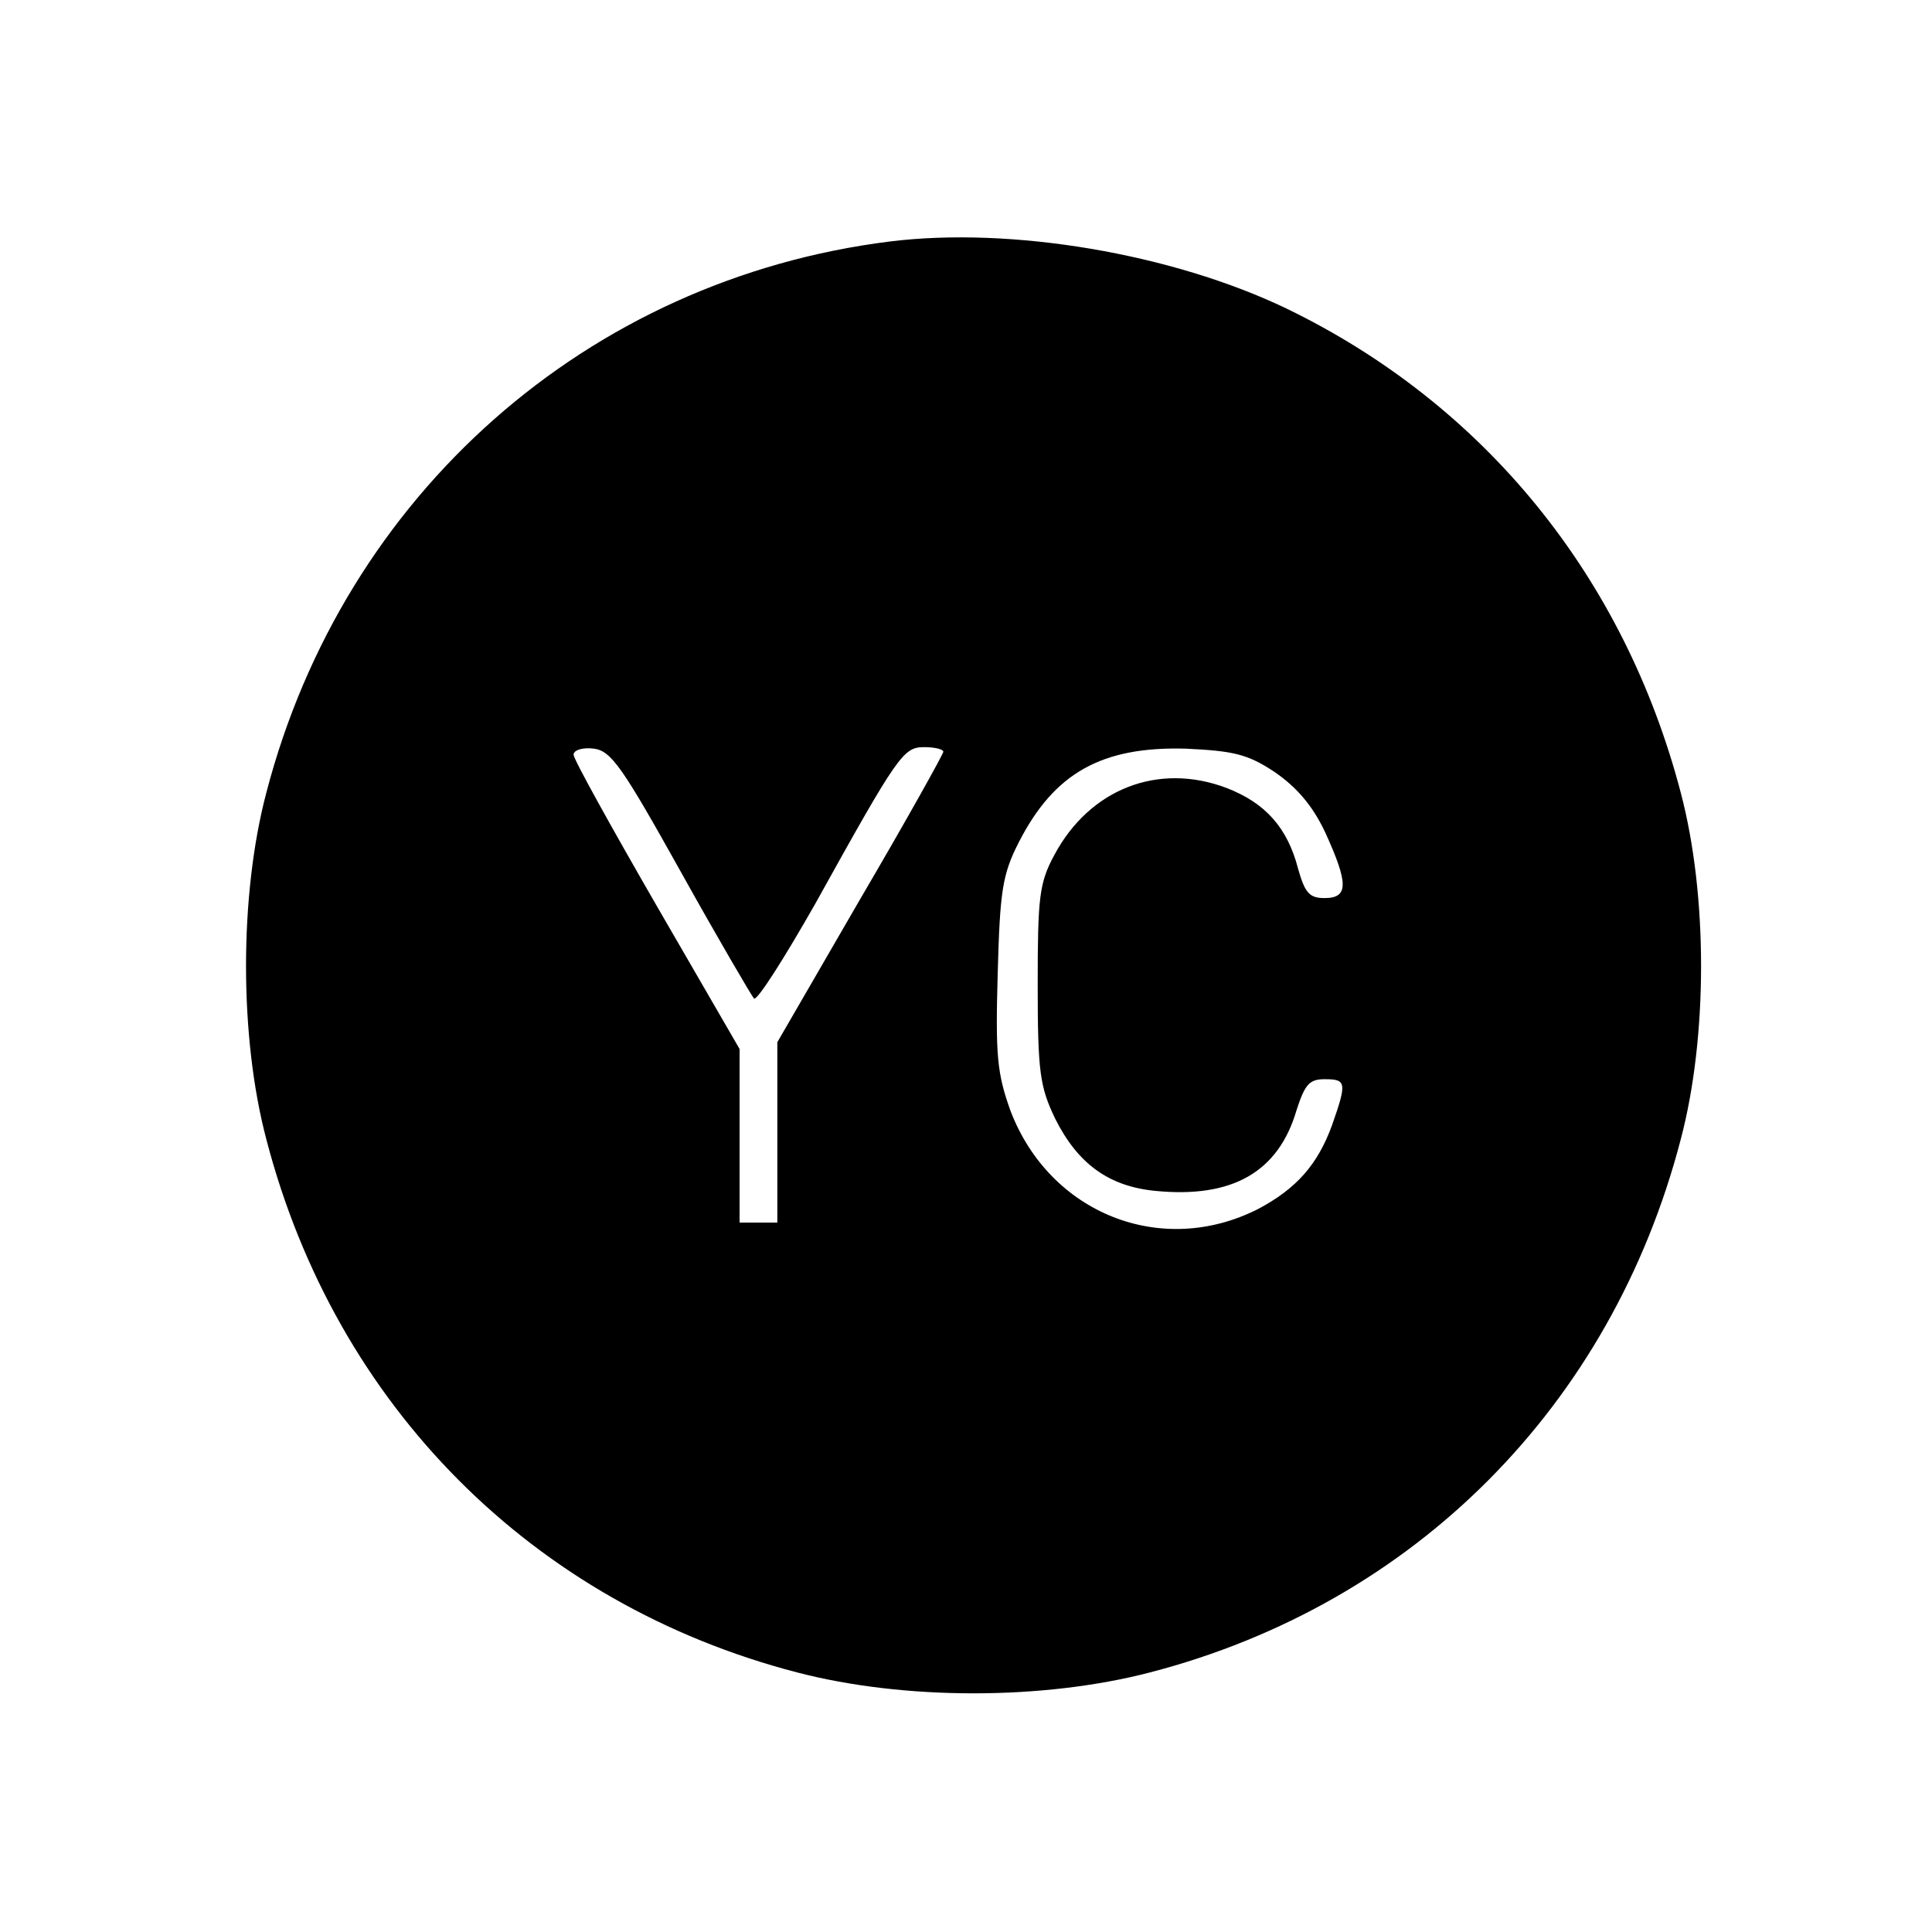
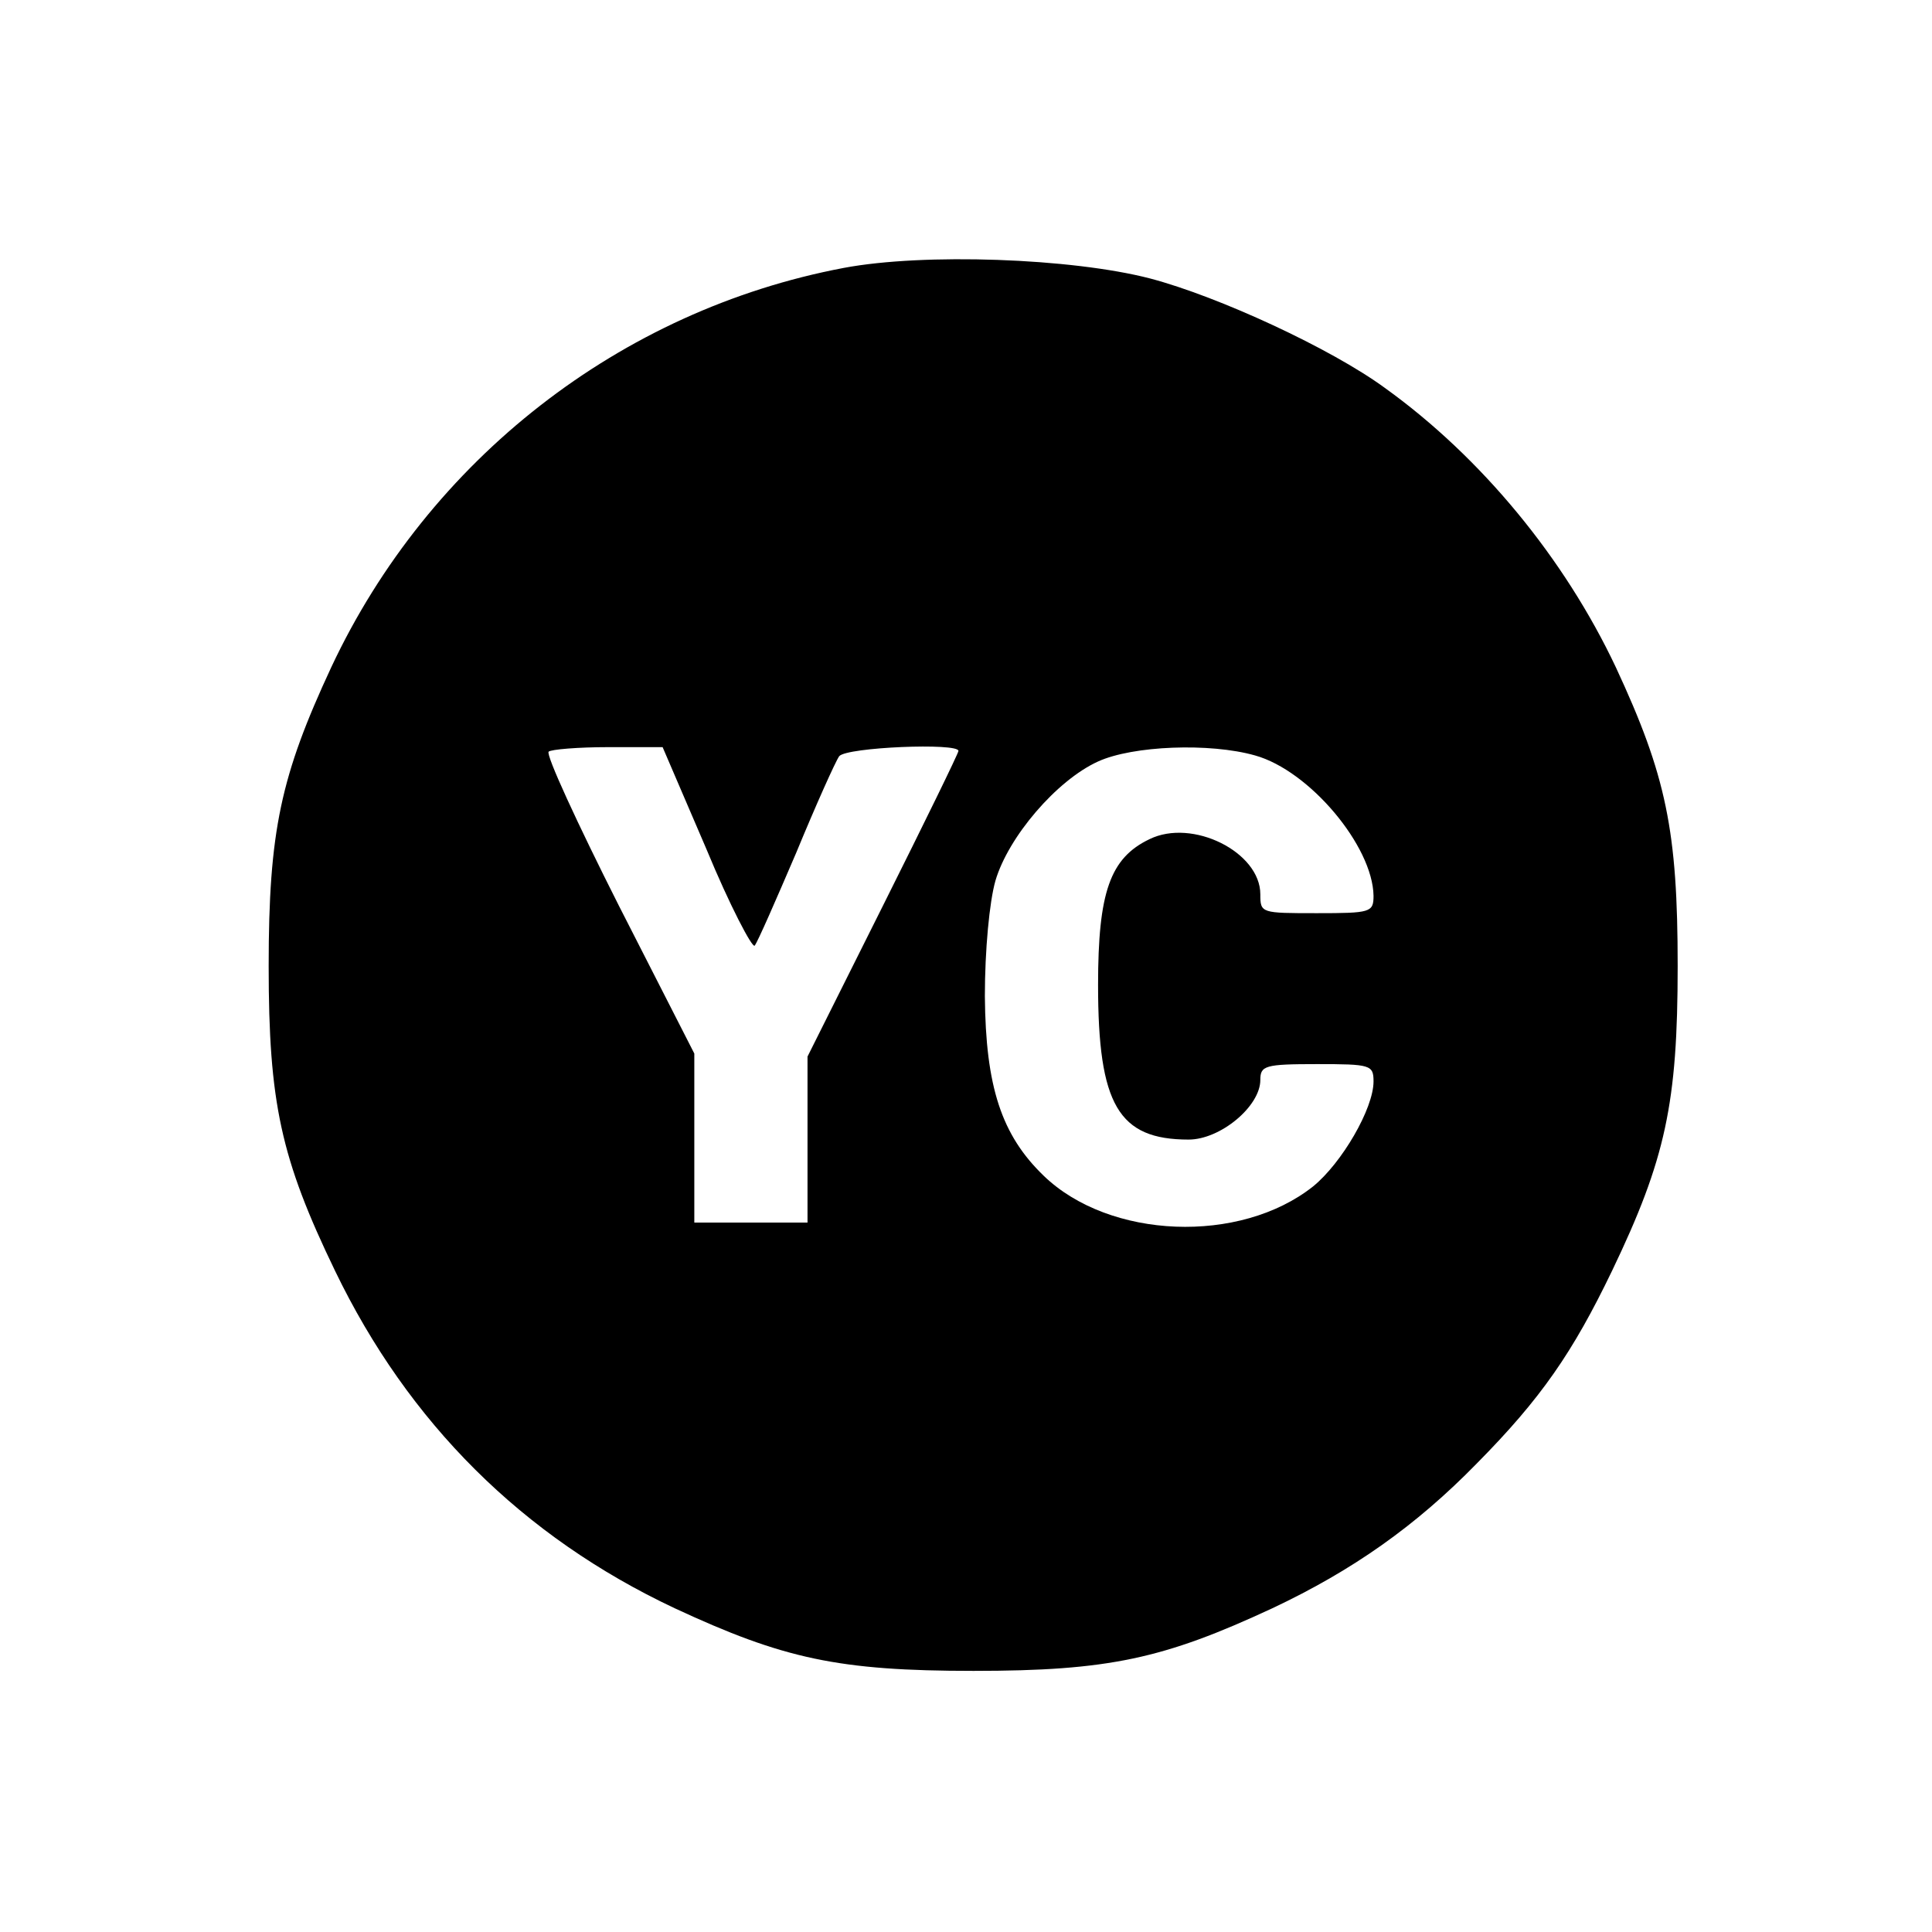
<svg xmlns="http://www.w3.org/2000/svg" version="1.0" width="256pt" height="256pt" viewBox="0 0 256 256" preserveAspectRatio="xMidYMid meet">
  <g transform="translate(0,256) scale(0.1,-0.1)" fill="#000000" stroke="none">
-     <path d="M1179 2240 c-400 -50 -723 -335 -826 -730 -36 -136 -36 -324 0 -460 92 -353 353 -615 703 -706 142 -37 326 -37 468 0 350 91 611 353 703 706 36 136 36 324 0 460 -75 286 -260 514 -522 641 -152 73 -365 109 -526 89z m-277 -835 c49 -88 93 -163 97 -168 4 -4 40 53 81 125 111 200 117 208 145 208 14 0 25 -3 25 -6 0 -3 -49 -91 -110 -195 l-110 -190 0 -120 0 -119 -25 0 -25 0 0 115 0 115 -110 190 c-60 104 -110 194 -110 200 0 6 12 10 27 8 23 -3 38 -25 115 -163z m787 132 c29 -20 50 -44 67 -80 31 -68 31 -87 -1 -87 -20 0 -26 7 -35 39 -14 54 -43 87 -95 107 -90 34 -181 -1 -228 -89 -20 -37 -22 -56 -22 -172 0 -116 3 -135 23 -177 30 -60 71 -90 133 -96 102 -10 163 25 187 107 11 34 17 41 37 41 29 0 30 -4 10 -61 -19 -52 -47 -84 -98 -111 -128 -65 -276 -6 -328 130 -18 50 -20 74 -17 182 3 109 6 131 28 174 47 92 110 127 221 124 63 -3 82 -7 118 -31z" />
+     <path d="M1118 2205 c-296 -56 -550 -254 -679 -529 -67 -144 -83 -217 -83 -396 0 -181 16 -255 88 -404 97 -201 248 -352 450 -447 144 -67 217 -83 396 -83 179 0 252 16 396 83 106 50 190 109 271 192 85 86 127 147 179 255 71 148 87 222 87 404 0 179 -15 252 -82 396 -68 144 -178 278 -306 370 -71 52 -220 121 -311 145 -104 27 -300 34 -406 14z m-182 -770 c31 -75 61 -132 64 -128 4 5 28 60 55 123 26 63 52 121 57 128 10 12 158 18 158 7 0 -3 -45 -95 -100 -205 l-100 -200 0 -110 0 -110 -75 0 -75 0 0 112 0 112 -100 196 c-55 109 -97 200 -93 204 3 3 39 6 79 6 l72 0 58 -135z m727 124 c72 -20 156 -120 157 -186 0 -22 -4 -23 -75 -23 -74 0 -75 0 -75 25 0 56 -90 101 -147 73 -52 -25 -68 -70 -68 -193 0 -159 27 -205 120 -205 42 0 95 44 95 79 0 19 6 21 75 21 71 0 75 -1 75 -23 0 -36 -42 -108 -80 -139 -97 -77 -270 -70 -357 14 -56 54 -77 118 -78 238 0 61 6 125 14 153 17 58 81 133 136 158 46 21 148 25 208 8z" />
  </g>
</svg>
